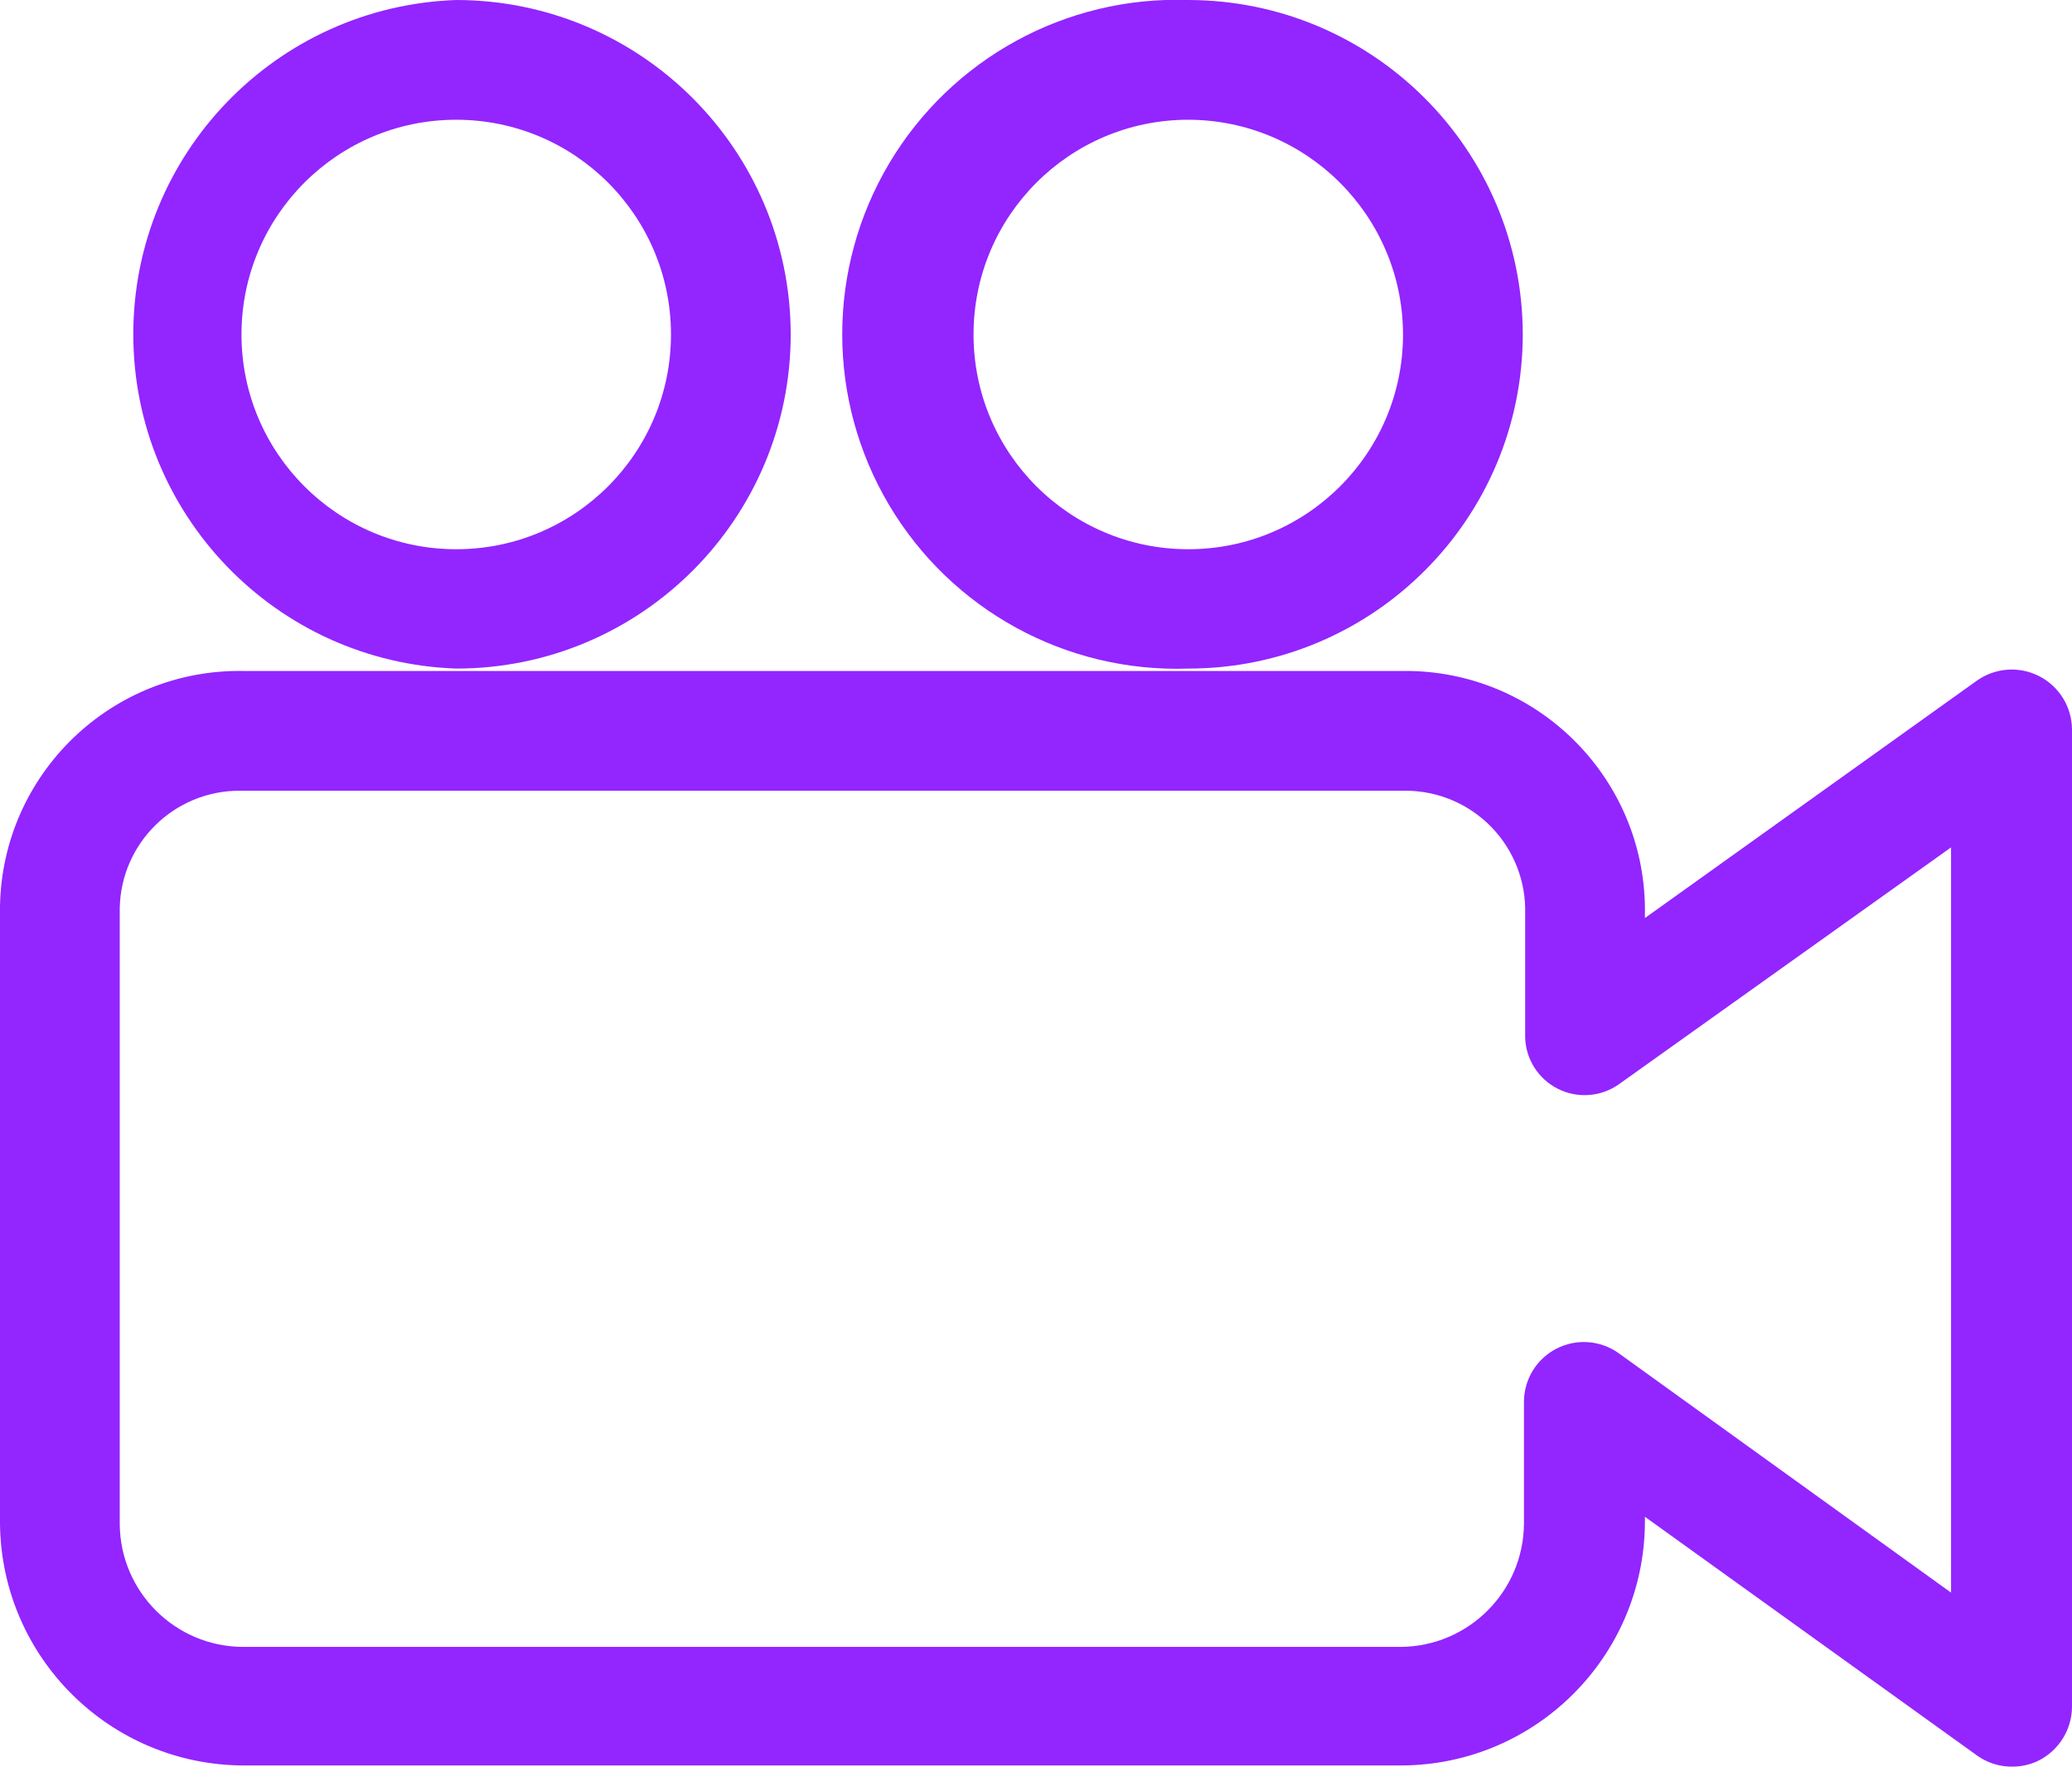
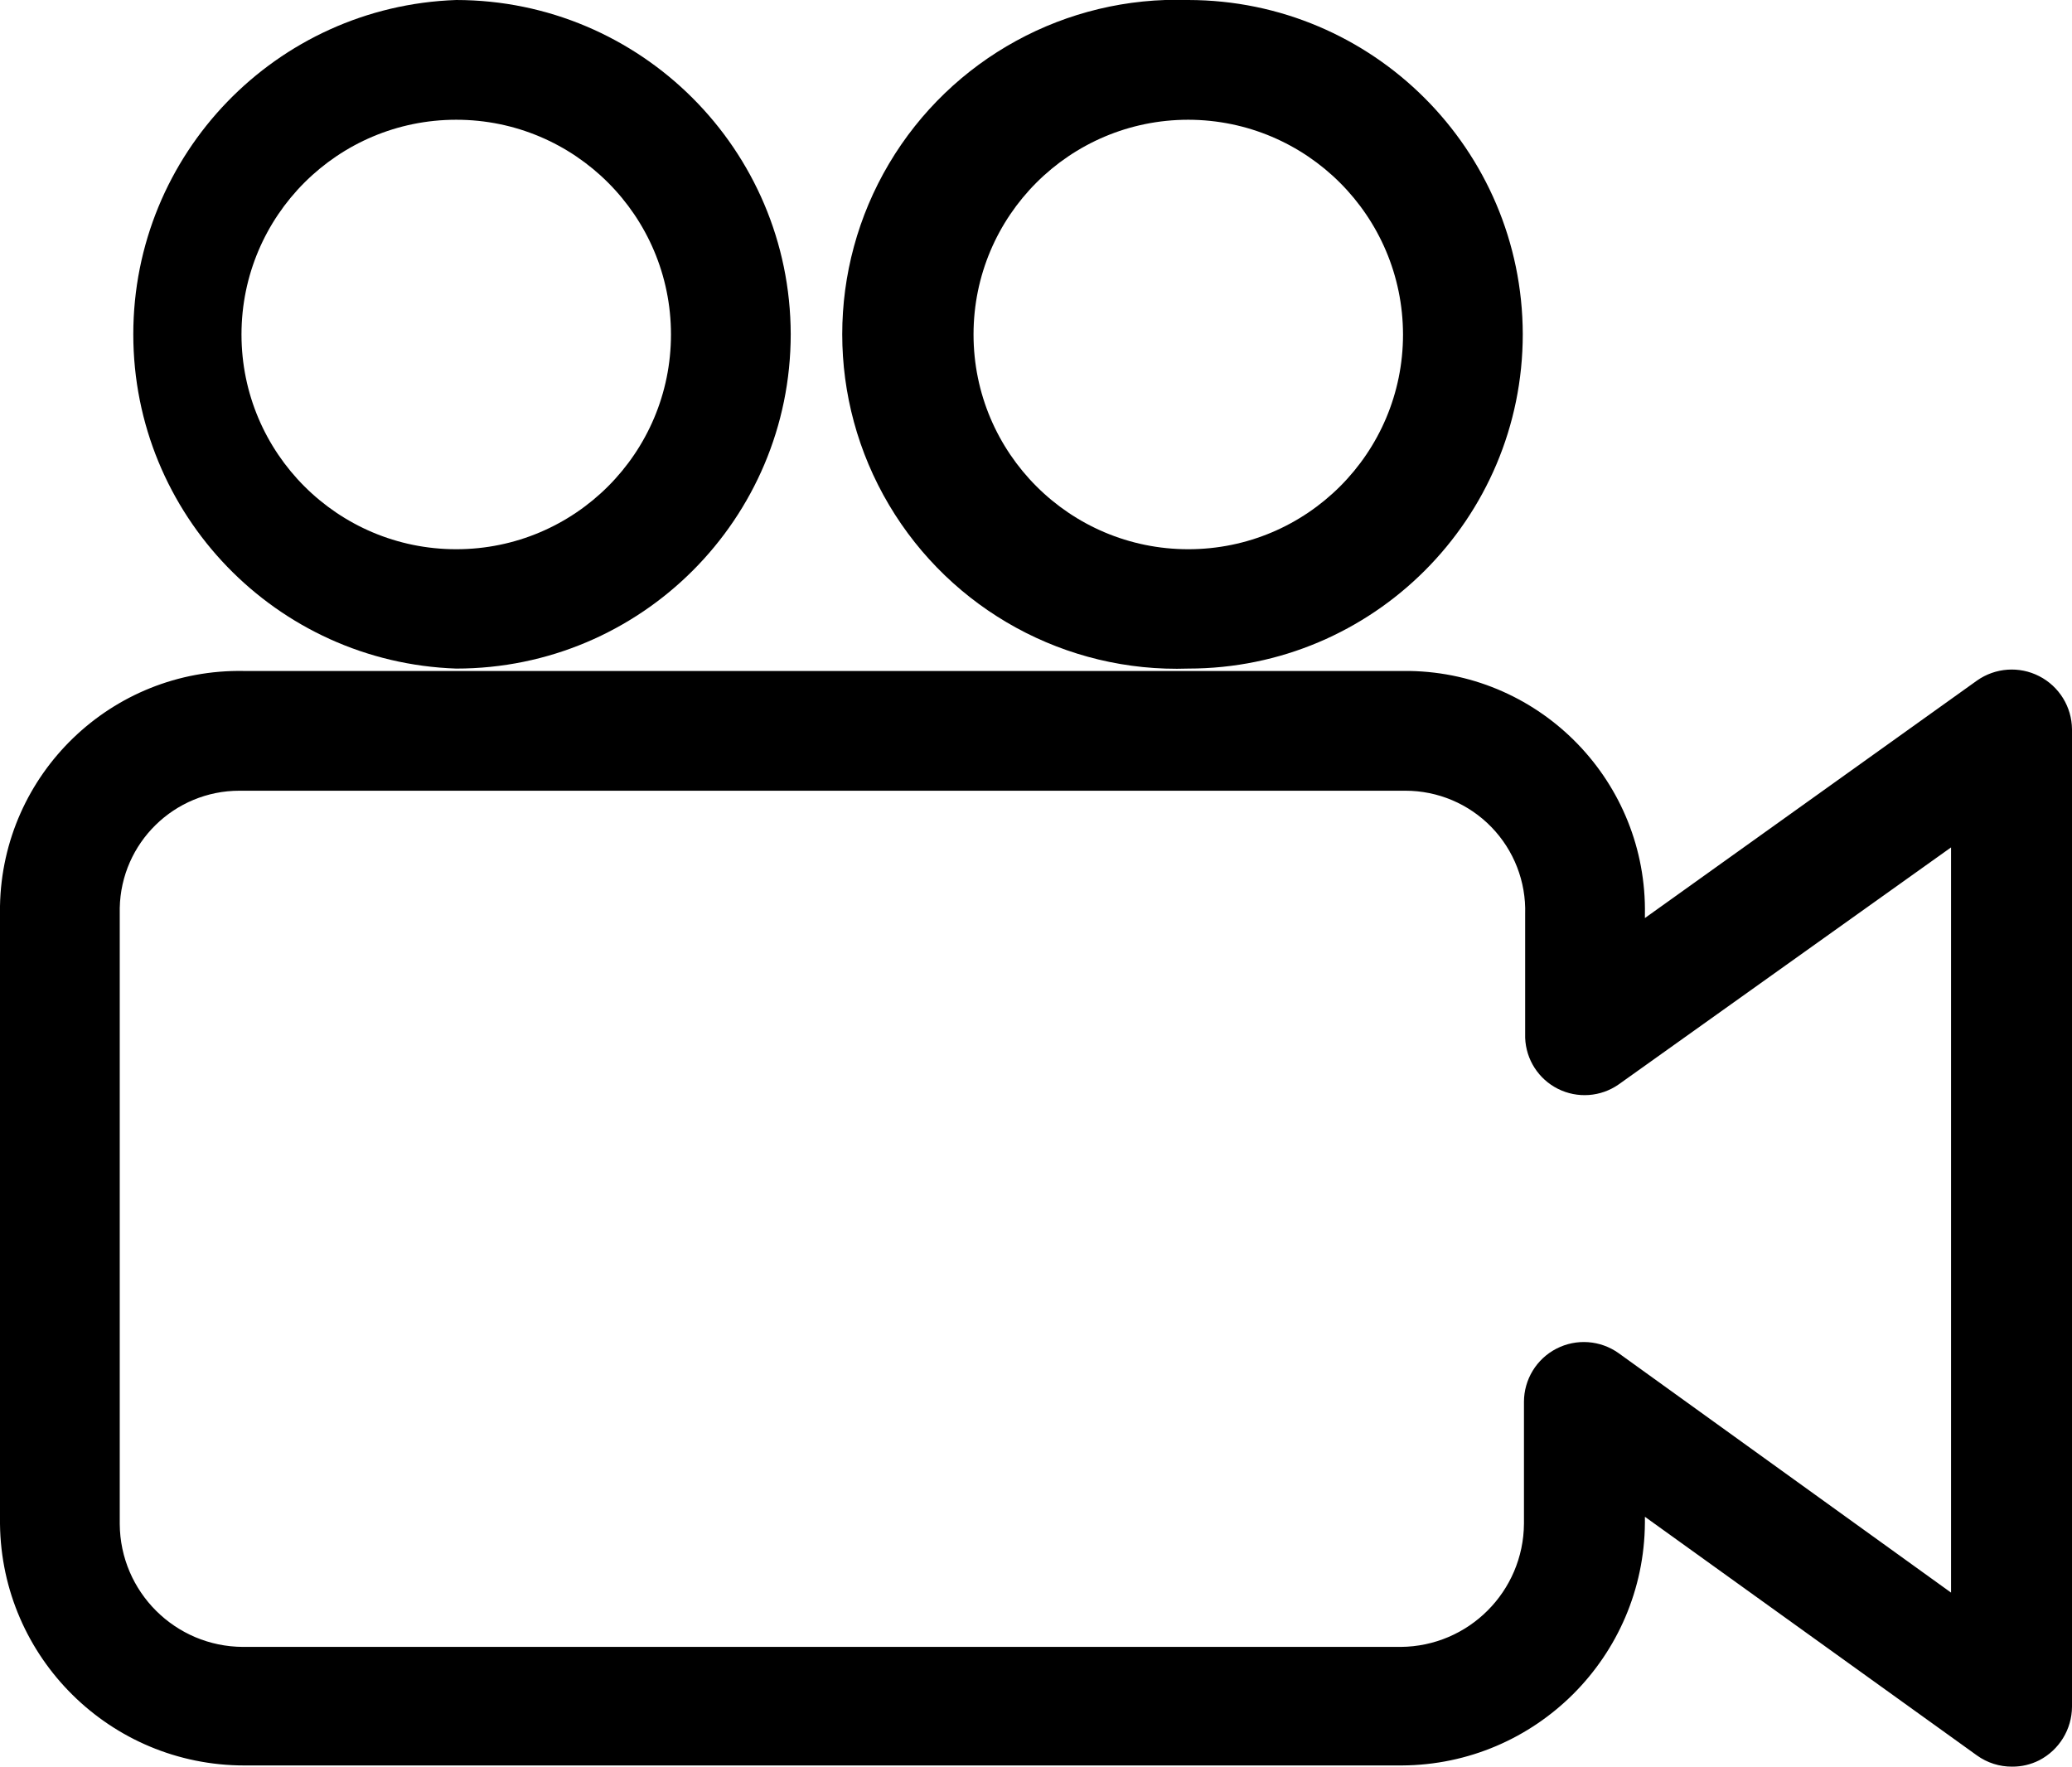
<svg xmlns="http://www.w3.org/2000/svg" id="Layer_1" data-name="Layer 1" viewBox="0 0 51.91 44.26">
-   <defs>
-     <style>
-       .cls-1{fill:#9325ff}
-     </style>
-   </defs>
  <path class="cls-1" d="M50.41,44.26a1.49,1.49,0,0,1-.88-.28L41.21,38v.15a6.12,6.12,0,0,1-6.09,6.08h-29A6.12,6.12,0,0,1,0,38.18V22.7a6,6,0,0,1,6.11-5.89H35.32a6,6,0,0,1,5.89,6.11V23l8.32-5.95a1.51,1.51,0,0,1,2.38,1.22V42.76a1.52,1.52,0,0,1-.82,1.34A1.48,1.48,0,0,1,50.41,44.26ZM6,19.81a3,3,0,0,0-3,2.94V38.18a3.1,3.1,0,0,0,3.09,3.08h29a3.11,3.11,0,0,0,3.09-3.09V35.12a1.5,1.5,0,0,1,2.37-1.22l8.33,6V21.23l-8.33,5.94A1.49,1.49,0,0,1,38.21,26V22.9a3,3,0,0,0-3-3.09H6Z" />
  <path class="cls-1" d="M11.43,16.75A8.38,8.38,0,0,1,11.43,0h0a8.39,8.39,0,0,1,8.38,8.37h0A8.38,8.38,0,0,1,11.43,16.75ZM11.43,3h0a5.38,5.38,0,1,0,5.38,5.38h0A5.38,5.38,0,0,0,11.43,3Z" />
  <path class="cls-1" d="M29.77,16.75A8.38,8.38,0,1,1,29.77,0h0a8.39,8.39,0,0,1,8.38,8.37h0A8.38,8.38,0,0,1,29.77,16.75ZM29.77,3h0a5.38,5.38,0,1,0,5.38,5.38h0A5.39,5.39,0,0,0,29.77,3Z" />
</svg>
